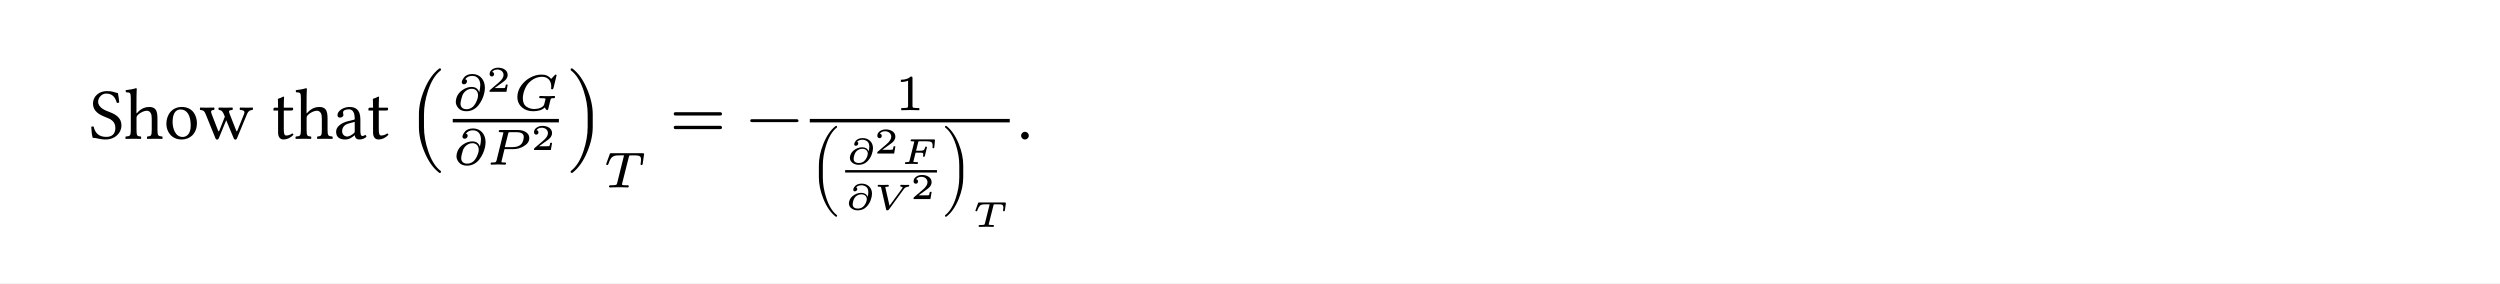
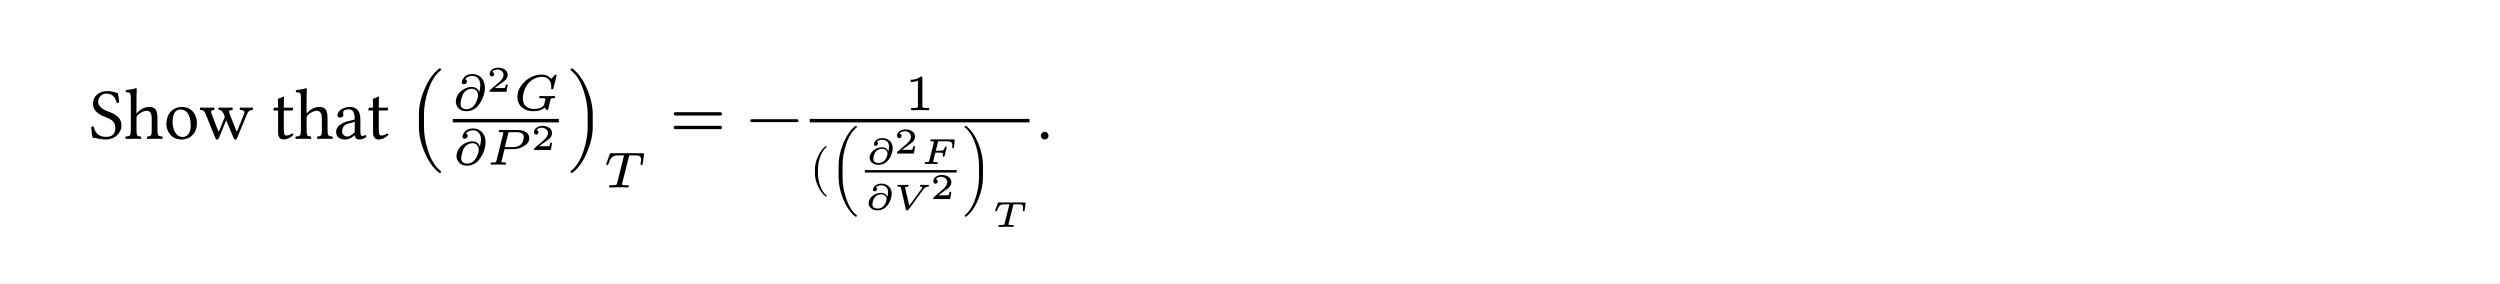
<svg xmlns="http://www.w3.org/2000/svg" xmlns:xlink="http://www.w3.org/1999/xlink" viewBox="0 0 793.701 89.914" width="793.701pt" height="89.914pt">
  <path fill="#ffffff" fill-rule="nonzero" d="M 0 0v 89.914h 793.701v -89.914Z " />
  <g transform="matrix(1 0 0 -1 28.34646 44.05546)">
    <use xlink:href="#gFE0EFE4ABDC222819C7BB1827B5E4764" x="0" y="0" fill="#000000" fill-rule="nonzero" />
    <use xlink:href="#gDA90D683DAE8F46B1C0AC56162CE2C98" x="11.155" y="0" fill="#000000" fill-rule="nonzero" />
    <use xlink:href="#gD0FC87669A9B60A2B853070829253FD1" x="23.529" y="0" fill="#000000" fill-rule="nonzero" />
    <use xlink:href="#gEA84C92747C3F187681493503EBC4648" x="34.96" y="0" fill="#000000" fill-rule="nonzero" />
    <use xlink:href="#g373D86D0917D6F33B84C48081FE8761A" x="57.891" y="0" fill="#000000" fill-rule="nonzero" />
    <use xlink:href="#gDA90D683DAE8F46B1C0AC56162CE2C98" x="65.159" y="0" fill="#000000" fill-rule="nonzero" />
    <use xlink:href="#gCE455A6F61485B9E480EEE8398BF4043" x="77.533" y="0" fill="#000000" fill-rule="nonzero" />
    <use xlink:href="#g373D86D0917D6F33B84C48081FE8761A" x="88.044" y="0" fill="#000000" fill-rule="nonzero" />
  </g>
  <g transform="matrix(1 0 0 -1 129.4085 44.05546)">
    <use xlink:href="#g61AD7EA5AD2838FCE83FEC46A9EB407C" x="0" y="0" fill="#000000" fill-rule="nonzero" />
  </g>
  <g transform="matrix(1 0 0 -1 143.7375 34.99346)">
    <use xlink:href="#g35B4DDCC82EFD006678AAC09BB530EB8" x="0" y="0" fill="#000000" fill-rule="nonzero" />
  </g>
  <g transform="matrix(1 0 0 -1 154.3957 29.14916)">
    <use xlink:href="#g94CA3095748BE5543858268F888B745F" x="0" y="0" fill="#000000" fill-rule="nonzero" />
  </g>
  <g transform="matrix(1 0 0 -1 163.1288 34.99346)">
    <use xlink:href="#g12F3A80C367CB8E38EC757C9AA899B02" x="0" y="0" fill="#000000" fill-rule="nonzero" />
  </g>
  <g transform="matrix(1 0 0 -1 143.9548 52.27336)">
    <use xlink:href="#g35B4DDCC82EFD006678AAC09BB530EB8" x="0" y="0" fill="#000000" fill-rule="nonzero" />
  </g>
  <g transform="matrix(1 0 0 -1 154.613 52.27336)">
    <use xlink:href="#g3EDF1BC1284EABF4A6C0A3055EE22D43" x="0" y="0" fill="#000000" fill-rule="nonzero" />
  </g>
  <g transform="matrix(1 0 0 -1 168.4912 47.62046)">
    <use xlink:href="#g94CA3095748BE5543858268F888B745F" x="0" y="0" fill="#000000" fill-rule="nonzero" />
  </g>
  <path fill="none" stroke="#000000" stroke-width="1.104" stroke-linecap="butt" stroke-linejoin="miter" stroke-miterlimit="4" transform="translate(143.7375 38.30546)" d="M 0 0h 33.704" />
  <g transform="matrix(1 0 0 -1 179.7417 44.05546)">
    <use xlink:href="#gC7584E969CC6344B6B0DAF0DC7F4025B" x="0" y="0" fill="#000000" fill-rule="nonzero" />
  </g>
  <g transform="matrix(1 0 0 -1 191.7707 59.51146)">
    <use xlink:href="#g91C3359CBD116C53E6F05334780CA392" x="0" y="0" fill="#000000" fill-rule="nonzero" />
  </g>
  <g transform="matrix(1 0 0 -1 212.6173 44.05546)">
    <use xlink:href="#g4683CE494C4A652A3ECF3EA5F2943D3A" x="0" y="0" fill="#000000" fill-rule="nonzero" />
  </g>
  <g transform="matrix(1 0 0 -1 236.9002 44.05546)">
    <use xlink:href="#g799F1282B5F869C785A09458F9D8C465" x="0" y="0" fill="#000000" fill-rule="nonzero" />
  </g>
-   <g transform="matrix(1 0 0 -1 284.2538 34.99346)">
+   <g transform="matrix(1 0 0 -1 287.3852 34.99346)">
    <use xlink:href="#gEA319328A58219823030218285468DAD" x="0" y="0" fill="#000000" fill-rule="nonzero" />
  </g>
  <g transform="matrix(1 0 0 -1 257.0942 58.41206)">
+     <use xlink:href="#gD90092EF3255289159B5A09BE018FBAC" x="0" y="0" fill="#000000" fill-rule="nonzero" />
+   </g>
+   <g transform="matrix(1 0 0 -1 263.3571 58.41206)">
    <use xlink:href="#g5E5B1A61C2E1D8EABD44D6963A5BB48F" x="0" y="0" fill="#000000" fill-rule="nonzero" />
  </g>
-   <g transform="matrix(1 0 0 -1 268.6264 52.06866)">
+   <g transform="matrix(1 0 0 -1 274.8893 52.06866)">
    <use xlink:href="#gAB3FEAFF50823D7D7EC9F0AEC57D70CE" x="0" y="0" fill="#000000" fill-rule="nonzero" />
  </g>
-   <g transform="matrix(1 0 0 -1 277.4814 48.74516)">
+   <g transform="matrix(1 0 0 -1 283.7443 48.74516)">
    <use xlink:href="#g94CA3095748BE5543858268F888B745F" x="0" y="0" fill="#000000" fill-rule="nonzero" />
  </g>
-   <g transform="matrix(1 0 0 -1 285.9569 52.06866)">
+   <g transform="matrix(1 0 0 -1 292.2198 52.06866)">
    <use xlink:href="#gADA0DF904255A11482D349104D86ED56" x="0" y="0" fill="#000000" fill-rule="nonzero" />
  </g>
-   <g transform="matrix(1 0 0 -1 268.3159 66.52876)">
+   <g transform="matrix(1 0 0 -1 274.5788 66.52876)">
    <use xlink:href="#gAB3FEAFF50823D7D7EC9F0AEC57D70CE" x="0" y="0" fill="#000000" fill-rule="nonzero" />
  </g>
-   <g transform="matrix(1 0 0 -1 277.1709 66.52876)">
+   <g transform="matrix(1 0 0 -1 283.4338 66.52876)">
    <use xlink:href="#g17463062127A4635A222EA89F5A7AAFC" x="0" y="0" fill="#000000" fill-rule="nonzero" />
  </g>
-   <g transform="matrix(1 0 0 -1 288.9929 63.20526)">
+   <g transform="matrix(1 0 0 -1 295.2558 63.20526)">
    <use xlink:href="#g94CA3095748BE5543858268F888B745F" x="0" y="0" fill="#000000" fill-rule="nonzero" />
  </g>
-   <path fill="none" stroke="#000000" stroke-width="0.773" stroke-linecap="butt" stroke-linejoin="miter" stroke-miterlimit="4" transform="translate(268.3159 54.38706)" d="M 0 0h 29.152" />
-   <g transform="matrix(1 0 0 -1 299.0784 58.41206)">
+   <path fill="none" stroke="#000000" stroke-width="0.773" stroke-linecap="butt" stroke-linejoin="miter" stroke-miterlimit="4" transform="translate(274.5788 54.38706)" d="M 0 0h 29.152" />
+   <g transform="matrix(1 0 0 -1 305.3413 58.41206)">
    <use xlink:href="#g687F6B49BFB923B1A02A6F8DF6673911" x="0" y="0" fill="#000000" fill-rule="nonzero" />
  </g>
-   <g transform="matrix(1 0 0 -1 308.6901 72.03266)">
+   <g transform="matrix(1 0 0 -1 314.953 72.03266)">
    <use xlink:href="#gEE0BBE259400C72E4ABF35D021E379B3" x="0" y="0" fill="#000000" fill-rule="nonzero" />
  </g>
-   <path fill="none" stroke="#000000" stroke-width="1.104" stroke-linecap="butt" stroke-linejoin="miter" stroke-miterlimit="4" transform="translate(257.0942 38.30546)" d="M 0 0h 63.48" />
-   <g transform="matrix(1 0 0 -1 322.8742 44.05546)">
+   <path fill="none" stroke="#000000" stroke-width="1.104" stroke-linecap="butt" stroke-linejoin="miter" stroke-miterlimit="4" transform="translate(257.0942 38.30546)" d="M 0 0h 69.743" />
+   <g transform="matrix(1 0 0 -1 329.1371 44.05546)">
    <use xlink:href="#g264830A1EB612DFE804C40B12F9751D7" x="0" y="0" fill="#000000" fill-rule="nonzero" />
  </g>
  <defs>
    <symbol id="gFE0EFE4ABDC222819C7BB1827B5E4764" overflow="visible">
      <path d="M 0 0m 9.085 14.513c -1.334 0.184 -1.288 0.621 -3.542 0.621c -2.323 0 -4.37 -1.541 -4.37 -3.979c 0 -2.415 2.001 -3.519 4.025 -4.301c 1.38 -0.529 3.082 -1.173 3.082 -3.427c 0 -1.863 -1.035 -2.829 -2.875 -2.829c -2.139 0 -3.519 0.989 -4.025 3.266c -0.299 0.092 -0.529 0.046 -0.759 -0.069c 0.092 -1.771 0.184 -2.369 0.46 -3.496c 1.449 0 2.093 -0.529 4.14 -0.529c 1.035 0 2.024 0.253 2.829 0.759c 1.334 0.828 2.162 2.231 2.162 3.703c 0 2.438 -1.84 3.519 -3.726 4.232c -1.38 0.506 -3.68 1.38 -3.68 3.312c 0 1.288 1.173 2.576 2.53 2.576c 2.231 0 2.944 -1.426 3.404 -2.944c 0.253 -0.046 0.552 -0.023 0.759 0.138c -0.092 1.104 -0.184 1.748 -0.414 2.967Z " />
    </symbol>
    <symbol id="gDA90D683DAE8F46B1C0AC56162CE2C98" overflow="visible">
      <path d="M 0 0m 3.841 6.578c 0 0.483 0.207 0.759 0.391 0.966c 0.874 0.851 2.047 1.357 2.944 1.357c 0.46 0 0.943 -0.299 1.219 -0.828c 0.23 -0.46 0.276 -1.081 0.276 -1.771v -3.496c 0 -1.886 -0.23 -1.978 -1.426 -2.093c -0.115 -0.138 -0.115 -0.621 0 -0.759c 0.644 0.023 1.426 0.046 2.346 0.046c 0.92 0 1.679 -0.023 2.438 -0.046c 0.115 0.138 0.115 0.621 0 0.759c -1.288 0.115 -1.541 0.207 -1.541 2.093v 3.427c 0 1.265 -0.092 2.392 -0.621 3.082c -0.391 0.506 -1.104 0.782 -1.909 0.782c -1.127 0 -2.507 -0.299 -3.91 -1.863c 0 -0.023 -0.023 -0.023 -0.046 -0.046c -0.069 -0.092 -0.184 -0.23 -0.184 0.046l 0.023 5.175c 0 1.495 0.092 2.415 0.092 2.415c 0 0.161 -0.092 0.23 -0.299 0.23c -0.575 -0.23 -2.3 -0.552 -3.22 -0.621c -0.046 -0.184 0 -0.552 0.138 -0.69c 0.069 0 0.138 0 0.207 0c 1.012 -0.069 1.265 -0.069 1.265 -1.886v -10.051c 0 -1.909 -0.276 -2.001 -1.61 -2.093c -0.138 -0.138 -0.138 -0.621 0 -0.759c 0.759 0.023 1.61 0.046 2.53 0.046c 0.874 0 1.633 -0.023 2.277 -0.046c 0.138 0.138 0.138 0.621 0 0.759c -1.173 0.092 -1.38 0.184 -1.38 2.093Z " />
    </symbol>
    <symbol id="gD0FC87669A9B60A2B853070829253FD1" overflow="visible">
      <path d="M 0 0m 0.943 4.715c 0 -2.346 1.564 -4.945 4.83 -4.945c 1.472 0 2.599 0.529 3.381 1.288c 1.035 1.012 1.495 2.461 1.495 3.864c 0 2.392 -1.311 5.175 -4.83 5.175c -1.518 0 -2.76 -0.621 -3.611 -1.61c -0.828 -0.989 -1.265 -2.323 -1.265 -3.772Z m 4.531 4.577c 1.978 0 3.197 -1.794 3.197 -5.106c 0 -2.898 -1.495 -3.611 -2.576 -3.611c -2.392 0 -3.174 2.898 -3.174 4.669c 0 2.001 0.483 4.048 2.553 4.048Z " />
    </symbol>
    <symbol id="gEA84C92747C3F187681493503EBC4648" overflow="visible">
      <path d="M 0 0m 4.669 9.154c 0.138 0.138 0.138 0.621 0 0.759c -0.69 -0.023 -1.495 -0.046 -2.323 -0.046c -0.874 0 -1.495 0.023 -2.093 0.046c -0.138 -0.138 -0.138 -0.621 0 -0.759c 1.081 -0.115 1.334 -0.345 1.817 -1.541l 3.013 -7.429c 0.138 -0.322 0.322 -0.46 0.552 -0.46c 0.207 0 0.391 0.138 0.552 0.506l 2.323 5.658l 2.369 -5.704c 0.138 -0.322 0.322 -0.46 0.552 -0.46c 0.207 0 0.391 0.138 0.529 0.483l 3.013 7.291c 0.368 0.943 0.759 1.587 1.932 1.656c 0.138 0.138 0.138 0.621 0 0.759c -0.46 -0.023 -0.966 -0.046 -1.656 -0.046c -0.69 0 -1.656 0.023 -2.346 0.046c -0.138 -0.138 -0.138 -0.621 0 -0.759c 1.725 -0.092 1.495 -0.759 1.173 -1.564l -1.932 -4.784c -0.23 -0.575 -0.322 -0.575 -0.506 -0.092l -1.978 5.037c -0.437 1.081 -0.391 1.311 0.828 1.403c 0.138 0.138 0.138 0.621 0 0.759c -0.69 -0.023 -1.61 -0.046 -2.3 -0.046c -0.575 0 -1.334 0.023 -2.024 0.046c -0.138 -0.138 -0.138 -0.621 0 -0.759c 1.081 -0.092 1.357 -0.759 1.771 -1.794l 0.138 -0.368l -1.61 -4.071c -0.299 -0.759 -0.345 -0.782 -0.644 -0.046l -1.84 4.738c -0.437 1.104 -0.414 1.472 0.69 1.541Z " />
    </symbol>
    <symbol id="g373D86D0917D6F33B84C48081FE8761A" overflow="visible">
      <path d="M 0 0m 0.989 9.867c -0.322 0 -0.414 -0.276 -0.414 -0.46v -0.299c 0 -0.115 0.023 -0.138 0.115 -0.138h 1.357v -6.923c 0 -1.633 0.713 -2.277 1.771 -2.277c 1.058 0 2.208 0.506 3.105 1.518c -0.046 0.23 -0.184 0.368 -0.414 0.391c -0.598 -0.46 -1.288 -0.644 -1.886 -0.644c -0.621 0 -0.759 0.69 -0.759 2.116v 5.819h 2.392c 0.23 0 0.552 0.092 0.552 0.299v 0.46c 0 0.092 -0.069 0.138 -0.184 0.138h -2.76v 0.897c 0 1.495 0.092 2.415 0.092 2.415c 0 0.138 -0.069 0.207 -0.184 0.207c -0.092 0 -0.299 -0.092 -0.506 -0.207c -0.253 -0.138 -0.483 -0.253 -0.782 -0.322c -0.276 -0.092 -0.506 -0.161 -0.506 -0.322c 0 -0.276 0.069 -0.115 0.069 -2.668Z " />
    </symbol>
    <symbol id="gCE455A6F61485B9E480EEE8398BF4043" overflow="visible">
      <path d="M 0 0m 6.739 1.104c 0.138 -0.713 0.391 -1.334 1.541 -1.334c 0.874 0 1.702 0.391 2.185 0.851c -0.046 0.276 -0.138 0.483 -0.391 0.621c -0.161 -0.138 -0.552 -0.368 -0.851 -0.368c -0.667 0 -0.69 0.897 -0.69 1.955v 3.381c 0 3.266 -1.794 3.887 -3.473 3.887c -1.886 0 -3.795 -1.242 -3.795 -2.553c 0 -0.552 0.276 -0.828 0.805 -0.828c 0.667 0 1.081 0.483 1.081 0.782c 0 0.161 -0.023 0.322 -0.069 0.414c -0.023 0.069 -0.046 0.207 -0.046 0.46c 0 0.713 0.966 0.966 1.84 0.966c 0.782 0 1.863 -0.391 1.863 -2.99c 0 -0.161 -0.069 -0.253 -0.138 -0.276l -1.978 -0.483c -2.208 -0.552 -3.795 -1.771 -3.795 -3.335c 0 -1.886 1.288 -2.484 2.898 -2.484c 0.805 0 1.495 0.184 2.507 0.966l 0.46 0.368Z m 0 4.255v -3.036c 0 -0.299 -0.138 -0.46 -0.322 -0.598c -0.598 -0.483 -1.38 -1.012 -2.024 -1.012c -1.15 0 -1.656 0.92 -1.656 1.633c 0 1.035 0.483 2.093 2.185 2.53Z " />
    </symbol>
    <symbol id="g61AD7EA5AD2838FCE83FEC46A9EB407C" overflow="visible">
      <path d="M 0 0m 10.212 -10.856c 0.253 0 0.391 0.138 0.391 0.391c 0 0.138 -0.046 0.23 -0.161 0.299c -1.656 1.265 -2.967 3.404 -3.956 6.394c -0.851 2.553 -1.288 5.083 -1.288 7.544v 3.956c 0 2.461 0.437 4.968 1.288 7.544c 0.989 2.967 2.3 5.106 3.956 6.394c 0.115 0.069 0.161 0.161 0.161 0.299c 0 0.253 -0.138 0.391 -0.391 0.391c -0.092 0 -0.161 -0.023 -0.23 -0.092c -1.863 -1.449 -3.427 -3.657 -4.646 -6.601c -1.173 -2.783 -1.748 -5.428 -1.748 -7.935v -3.956c 0 -2.507 0.575 -5.152 1.748 -7.935c 1.219 -2.967 2.783 -5.152 4.646 -6.601c 0.069 -0.069 0.138 -0.092 0.23 -0.092Z " />
    </symbol>
    <symbol id="g35B4DDCC82EFD006678AAC09BB530EB8" overflow="visible">
      <path d="M 0 0m 6.231 11.495c -1.208 0 -2.109 -0.37 -2.673 -1.127c -0.467 -0.612 -0.692 -1.111 -0.692 -1.497c 0 -0.386 0.322 -0.644 0.708 -0.644c 0.515 0 0.95 0.435 0.95 0.95c 0 0.37 -0.193 0.58 -0.58 0.644c 0.515 0.725 1.272 1.079 2.254 1.079c 1.658 0 2.544 -1.224 2.544 -2.946c 0 -0.564 -0.113 -1.304 -0.338 -2.254c -0.37 1.127 -1.175 1.69 -2.415 1.69c -0.95 0 -1.9 -0.306 -2.817 -0.918c -0.918 -0.612 -1.546 -1.352 -1.884 -2.238c -0.209 -0.564 -0.322 -1.079 -0.322 -1.578c 0 -0.644 0.241 -1.272 0.741 -1.9c 0.564 -0.725 1.449 -1.079 2.656 -1.079c 1.707 0 3.075 0.934 3.864 1.98c 0.885 1.159 1.481 2.431 1.787 3.832c 0.129 0.628 0.193 1.175 0.193 1.658c 0 2.479 -1.546 4.347 -3.977 4.347Z m 1.803 -6.778c 0 -0.692 -0.274 -1.546 -0.837 -2.592c -0.499 -0.934 -1.481 -1.803 -2.801 -1.803c -1.208 0 -1.932 0.628 -1.932 1.771c 0 0.564 0.403 2.125 0.58 2.56c 0.435 1.111 1.546 2.157 3.011 2.157c 1.224 0 1.98 -0.869 1.98 -2.093Z " />
    </symbol>
    <symbol id="g94CA3095748BE5543858268F888B745F" overflow="visible">
      <path d="M 0 0m 1.748 4.876c 0.414 0 0.713 0.299 0.713 0.713c 0 0.403 -0.207 0.644 -0.61 0.713c 0.356 0.517 0.908 0.77 1.656 0.77c 1.093 0 1.966 -0.678 1.966 -1.736c 0 -0.725 -0.506 -1.518 -1.518 -2.381l -2.76 -2.357c -0.092 -0.081 -0.138 -0.149 -0.149 -0.207v -0.391h 5.348l 0.391 2.288h -0.575c -0.103 -0.621 -0.207 -0.966 -0.31 -1.046c -0.058 -0.035 -0.46 -0.058 -1.185 -0.058h -2.082c 1.484 1.093 1.806 1.311 2.76 1.99c 0.46 0.334 0.782 0.644 0.978 0.931c 0.265 0.403 0.403 0.817 0.403 1.242c 0 0.77 -0.334 1.357 -0.989 1.771c -0.564 0.356 -1.242 0.54 -2.047 0.54c -0.678 0 -1.276 -0.172 -1.794 -0.506c -0.598 -0.38 -0.897 -0.897 -0.897 -1.541c 0 -0.437 0.345 -0.736 0.702 -0.736Z " />
    </symbol>
    <symbol id="g12F3A80C367CB8E38EC757C9AA899B02" overflow="visible">
      <path d="M 0 0m 8.453 4.524c -0.274 0 -0.403 -0.145 -0.403 -0.419c 0 -0.306 0.225 -0.29 0.628 -0.29c 0.789 0 1.224 -0.032 1.336 -0.113c 0.032 -0.016 0.048 -0.081 0.048 -0.161c 0 -0.048 -0.032 -0.209 -0.113 -0.483c -0.209 -0.853 -0.322 -1.288 -0.338 -1.32c -0.386 -0.869 -1.787 -1.352 -3.123 -1.352c -0.902 0 -1.707 0.225 -2.399 0.692c -0.821 0.531 -1.224 1.433 -1.224 2.689c 0 1.916 0.95 3.993 1.948 4.991c 1.256 1.24 2.656 1.851 4.202 1.851c 1.771 0 2.866 -1.272 2.866 -3.043c 0 -0.241 -0.016 -0.467 -0.048 -0.66c 0 -0.177 0.113 -0.274 0.354 -0.274c 0.193 0 0.322 0.129 0.403 0.403l 0.982 4.009c 0 0.177 -0.097 0.274 -0.274 0.274c -0.081 0 -0.193 -0.064 -0.338 -0.209l -1.111 -1.175c -0.725 0.918 -1.723 1.385 -2.995 1.385c -1.272 0 -2.512 -0.338 -3.719 -0.998c -1.964 -1.095 -4.009 -3.317 -4.009 -6.086c 0 -1.385 0.499 -2.495 1.481 -3.349c 0.934 -0.805 2.109 -1.208 3.526 -1.208c 1.674 0 2.898 0.403 3.687 1.208c 0.306 -0.58 0.564 -0.869 0.805 -0.869c 0.145 0 0.241 0.145 0.322 0.451l 0.644 2.656c 0.177 0.692 0.193 0.692 1.095 0.692c 0.274 0.016 0.403 0.145 0.403 0.403c 0 0.209 -0.097 0.306 -0.306 0.306c -0.322 0 -1.401 -0.081 -1.739 -0.064l -1.32 0.016c -0.386 0 -0.998 0.016 -1.272 0.048Z " />
    </symbol>
    <symbol id="g3EDF1BC1284EABF4A6C0A3055EE22D43" overflow="visible">
      <path d="M 0 0m 3.719 10.578c 0 -0.177 0.193 -0.274 0.596 -0.274c 0.499 0 0.789 -0.032 0.869 -0.081c 0.016 -0.016 0.016 -0.064 0.016 -0.113l -2.157 -8.726c -0.081 -0.306 -0.177 -0.499 -0.306 -0.58c -0.129 -0.081 -0.467 -0.113 -1.046 -0.113c -0.37 0 -0.547 -0.048 -0.547 -0.419c 0.048 -0.177 0.064 -0.274 0.322 -0.274c 0.37 0 1.69 0.064 2.061 0.064c 0.773 0 1.771 -0.064 2.125 -0.064c 0.274 0 0.403 0.145 0.403 0.419c 0 0.145 -0.048 0.225 -0.161 0.241c -0.177 0.016 -0.322 0.032 -0.419 0.032c -0.499 0.016 -0.902 -0.016 -0.902 0.209l 0.982 4.025h 2.834c 1.143 0 2.222 0.306 3.236 0.902c 1.208 0.692 1.803 1.562 1.803 2.624c 0 0.837 -0.403 1.497 -1.208 1.964c -0.66 0.386 -1.449 0.58 -2.351 0.58h -5.571c -0.37 0 -0.58 -0.048 -0.58 -0.419Z m 5.619 -0.274c 1.562 0 2.334 -0.499 2.334 -1.513c 0 -0.354 -0.081 -0.773 -0.225 -1.256c -0.419 -1.304 -1.53 -1.964 -3.333 -1.964h -2.463l 1.063 4.234c 0.129 0.499 0.113 0.499 0.757 0.499Z " />
    </symbol>
    <symbol id="gC7584E969CC6344B6B0DAF0DC7F4025B" overflow="visible">
      <path d="M 0 0m 2.047 -10.764c 1.863 1.449 3.427 3.634 4.646 6.601c 1.173 2.783 1.748 5.428 1.748 7.935v 3.956c 0 2.507 -0.575 5.152 -1.748 7.935c -1.219 2.967 -2.783 5.152 -4.646 6.601c -0.092 0.069 -0.161 0.092 -0.23 0.092c -0.253 0 -0.391 -0.138 -0.391 -0.391c 0 -0.115 0.046 -0.23 0.138 -0.299c 1.656 -1.265 2.99 -3.381 3.979 -6.394c 0.851 -2.576 1.288 -5.083 1.288 -7.544v -3.956c 0 -2.461 -0.437 -4.968 -1.288 -7.544c -0.989 -3.013 -2.323 -5.129 -3.979 -6.394c -0.092 -0.069 -0.138 -0.184 -0.138 -0.299c 0 -0.253 0.138 -0.391 0.391 -0.391c 0.069 0 0.161 0.023 0.23 0.092Z " />
    </symbol>
    <symbol id="g91C3359CBD116C53E6F05334780CA392" overflow="visible">
      <path d="M 0 0m 6.327 10.095l -2.157 -8.694c -0.064 -0.241 -0.129 -0.386 -0.177 -0.451c -0.145 -0.177 -0.692 -0.258 -1.626 -0.258c -0.531 0 -0.789 0.032 -0.789 -0.403c 0 -0.193 0.113 -0.29 0.338 -0.29c 0.869 0 1.835 0.081 2.737 0.064l 1.433 -0.016c 0.419 0 1.046 -0.016 1.352 -0.048c 0.274 0 0.419 0.145 0.419 0.419c 0 0.145 -0.081 0.241 -0.258 0.274h -0.451c -0.789 0 -1.256 0.032 -1.369 0.113c -0.048 0.032 -0.064 0.081 -0.064 0.161c 0 0.081 0.016 0.193 0.048 0.354l 2.109 8.356c 0.113 0.37 0.081 0.467 0.435 0.499c 0.048 0.016 0.354 0.016 0.95 0.016c 0.918 0 1.513 -0.048 1.771 -0.129c 0.515 -0.177 0.708 -0.419 0.708 -1.208c 0 -0.435 -0.048 -0.918 -0.145 -1.449c 0 -0.209 0.113 -0.306 0.338 -0.306c 0.081 0 0.161 0.016 0.209 0.064c 0.081 0.161 0.129 0.29 0.145 0.386l 0.435 3.043c 0 0.193 -0.177 0.29 -0.547 0.29h -9.789c -0.451 0 -0.483 -0.032 -0.596 -0.37l -1.014 -2.817c -0.016 -0.081 -0.081 -0.258 -0.081 -0.306c 0 -0.193 0.113 -0.29 0.338 -0.29c 0.161 0 0.29 0.145 0.386 0.419c 0.547 1.497 0.902 2.447 2.56 2.64c 0.177 0.016 0.596 0.032 1.256 0.032h 0.676c 0.29 0 0.419 0.032 0.419 -0.097Z " />
    </symbol>
    <symbol id="g4683CE494C4A652A3ECF3EA5F2943D3A" overflow="visible">
      <path d="M 0 0m 16.054 8.441h -14.214c -0.368 0 -0.552 -0.184 -0.552 -0.529c 0 -0.345 0.184 -0.529 0.552 -0.529h 14.214c 0.368 0 0.552 0.184 0.552 0.529c 0 0.276 -0.253 0.529 -0.552 0.529Z m 0 -4.324h -14.214c -0.368 0 -0.552 -0.184 -0.552 -0.529c 0 -0.345 0.184 -0.529 0.552 -0.529h 14.214c 0.368 0 0.552 0.184 0.552 0.529c 0 0.299 -0.253 0.529 -0.552 0.529Z " />
    </symbol>
    <symbol id="g799F1282B5F869C785A09458F9D8C465" overflow="visible">
      <path d="M 0 0m 16.054 6.21h -14.214c -0.368 0 -0.552 -0.161 -0.552 -0.46c 0 -0.299 0.184 -0.46 0.552 -0.46h 14.214c 0.368 0 0.552 0.161 0.552 0.46c 0 0.276 -0.276 0.46 -0.552 0.46Z " />
    </symbol>
    <symbol id="gEA319328A58219823030218285468DAD" overflow="visible">
      <path d="M 0 0m 4.878 10.69c -0.692 -0.676 -1.723 -1.014 -3.123 -1.014v -0.708c 0.95 0 1.707 0.145 2.286 0.419v -8.018c 0 -0.209 -0.016 -0.338 -0.064 -0.403c -0.081 -0.177 -0.564 -0.274 -1.449 -0.274h -0.66v -0.692l 2.866 0.064l 2.882 -0.064v 0.692h -0.66c -0.885 0 -1.369 0.097 -1.465 0.274c -0.032 0.064 -0.048 0.193 -0.048 0.403v 8.807c 0 0.435 -0.064 0.515 -0.564 0.515Z " />
    </symbol>
+     <symbol id="gD90092EF3255289159B5A09BE018FBAC" overflow="visible">
+       <path d="M 0 0m 5.12 -3.993c 0.145 0 0.225 0.081 0.225 0.225c 0 0.048 -0.032 0.113 -0.081 0.177c -0.837 0.644 -1.513 1.707 -2.013 3.172c -0.435 1.272 -0.66 2.528 -0.66 3.767v 1.352c 0 1.24 0.225 2.495 0.66 3.767c 0.499 1.465 1.175 2.528 2.013 3.172c 0.048 0.048 0.081 0.113 0.081 0.177c 0 0.145 -0.081 0.225 -0.225 0.225c -0.016 0 -0.064 -0.016 -0.113 -0.048c -0.966 -0.741 -1.771 -1.835 -2.431 -3.3c -0.628 -1.401 -0.95 -2.721 -0.95 -3.993v -1.352c 0 -1.272 0.322 -2.592 0.95 -3.993c 0.66 -1.465 1.465 -2.56 2.431 -3.3c 0.048 -0.032 0.097 -0.048 0.113 -0.048Z " />
+     </symbol>
    <symbol id="g5E5B1A61C2E1D8EABD44D6963A5BB48F" overflow="visible">
      <path d="M 0 0m 8.388 -10.401c 0.193 0 0.29 0.097 0.29 0.29c 0 0.097 -0.032 0.177 -0.097 0.241c -1.401 1.079 -2.528 2.914 -3.365 5.506c -0.725 2.206 -1.079 4.379 -1.079 6.504v 3.767c 0 2.125 0.354 4.299 1.079 6.504c 0.837 2.592 1.964 4.428 3.365 5.506c 0.064 0.064 0.097 0.145 0.097 0.241c 0 0.193 -0.097 0.29 -0.29 0.29c -0.032 0 -0.081 -0.016 -0.161 -0.032c -1.594 -1.224 -2.898 -3.123 -3.928 -5.683c -0.95 -2.367 -1.417 -4.653 -1.417 -6.826v -3.767c 0 -2.174 0.467 -4.46 1.417 -6.826c 1.03 -2.56 2.334 -4.46 3.928 -5.683c 0.081 -0.016 0.129 -0.032 0.161 -0.032Z " />
    </symbol>
    <symbol id="gAB3FEAFF50823D7D7EC9F0AEC57D70CE" overflow="visible">
      <path d="M 0 0m 3.853 6.532c 0 0.276 -0.127 0.449 -0.38 0.494c 0.368 0.449 0.943 0.678 1.736 0.678c 0.494 0 0.955 -0.149 1.391 -0.437c 0.506 -0.334 0.759 -0.92 0.759 -1.76c 0 -0.414 -0.069 -0.897 -0.207 -1.46c -0.356 0.84 -1.035 1.265 -2.035 1.265c -1 0 -1.932 -0.356 -2.795 -1.069c -0.31 -0.265 -0.564 -0.564 -0.748 -0.908c -0.253 -0.483 -0.38 -0.943 -0.38 -1.369c 0 -0.678 0.299 -1.23 0.908 -1.656c 0.54 -0.38 1.161 -0.564 1.875 -0.564c 1.093 0 2.001 0.345 2.714 1.046c 0.655 0.644 1.139 1.38 1.426 2.208c 0.276 0.793 0.414 1.449 0.414 1.99c 0 0.955 -0.299 1.748 -0.92 2.346c -0.621 0.598 -1.415 0.897 -2.369 0.897c -1.127 0 -1.863 -0.403 -2.346 -1.081c -0.218 -0.322 -0.322 -0.61 -0.322 -0.851c 0 -0.345 0.172 -0.517 0.529 -0.517c 0.403 0 0.748 0.345 0.748 0.748Z m 3.025 -3.232c 0 -0.138 -0.023 -0.31 -0.081 -0.529c -0.127 -0.552 -0.403 -1.081 -0.805 -1.575c -0.483 -0.587 -1.139 -0.885 -1.978 -0.885c -0.92 0 -1.621 0.414 -1.621 1.3c 0 0.908 0.403 1.955 0.863 2.415c 0.529 0.54 1.173 0.805 1.921 0.805c 0.966 0 1.702 -0.587 1.702 -1.53Z " />
    </symbol>
    <symbol id="gADA0DF904255A11482D349104D86ED56" overflow="visible">
      <path d="M 0 0m 3.151 7.441c 0 -0.241 0.172 -0.23 0.471 -0.23c 0.299 0 0.529 -0.023 0.678 -0.058c 0 -0.081 -0.011 -0.161 -0.023 -0.241l -1.484 -5.911c -0.035 -0.127 -0.069 -0.207 -0.103 -0.253c -0.069 -0.103 -0.345 -0.149 -0.828 -0.149c -0.345 0 -0.517 -0.023 -0.517 -0.356c 0 -0.161 0.081 -0.241 0.253 -0.241c 0.529 0 1.058 0.058 1.656 0.046l 0.955 -0.011c 0.161 0 0.748 -0.035 0.943 -0.035c 0.23 0 0.345 0.127 0.345 0.368c 0 0.241 -0.196 0.23 -0.506 0.23c -0.494 0 -0.805 0.023 -0.931 0.069c -0.023 0.011 -0.035 0.035 -0.035 0.081c 0 0.046 0.011 0.127 0.046 0.241l 0.655 2.611h 1.38c 0.368 0 0.598 -0.011 0.678 -0.023c 0.253 -0.058 0.38 -0.218 0.38 -0.46c 0 -0.207 -0.023 -0.38 -0.081 -0.517c 0 -0.023 0 -0.046 -0.011 -0.081c 0 -0.161 0.092 -0.241 0.287 -0.241c 0.161 0 0.265 0.092 0.31 0.265l 0.667 2.76c -0.035 0.149 -0.058 0.23 -0.276 0.23c -0.241 0 -0.241 -0.081 -0.299 -0.287c -0.127 -0.449 -0.31 -0.736 -0.552 -0.874c -0.196 -0.103 -0.552 -0.161 -1.058 -0.161h -1.276l 0.667 2.656c 0.092 0.345 0.081 0.345 0.529 0.345h 2.082c 0.793 0 1.323 -0.092 1.587 -0.276c 0.265 -0.184 0.391 -0.552 0.391 -1.104c 0 -0.172 -0.011 -0.356 -0.035 -0.564c 0 -0.172 0.092 -0.265 0.276 -0.265c 0.241 0 0.276 0.127 0.299 0.356c 0.069 0.725 0.127 1.472 0.207 2.196c 0 0.218 -0.149 0.253 -0.425 0.253h -6.854c -0.322 0 -0.449 -0.092 -0.449 -0.368Z " />
    </symbol>
    <symbol id="g17463062127A4635A222EA89F5A7AAFC" overflow="visible">
      <path d="M 0 0m 10.764 7.82h -0.265c -0.115 -0.011 -0.207 -0.011 -0.265 -0.011c -0.241 0 -1.035 0.046 -1.276 0.046c -0.218 0 -0.322 -0.127 -0.322 -0.368c 0 -0.149 0.103 -0.218 0.31 -0.23c 0.287 -0.011 0.425 -0.092 0.425 -0.241c 0 -0.092 -0.069 -0.23 -0.196 -0.403l -3.945 -5.405l -1.3 5.704c -0.011 0.058 -0.023 0.115 -0.023 0.161c 0 0.127 0.241 0.184 0.713 0.184c 0.265 0 0.391 0.092 0.391 0.356c 0 0.161 -0.081 0.241 -0.253 0.241c -0.494 0 -1.046 -0.058 -1.564 -0.046l -0.736 0.011c -0.115 0 -0.54 0.035 -0.667 0.035c -0.218 0 -0.322 -0.127 -0.322 -0.368c 0 -0.196 0.161 -0.23 0.414 -0.23c 0.368 0 0.575 -0.035 0.632 -0.103c 0.023 -0.035 0.046 -0.092 0.058 -0.184l 1.564 -6.854c 0.058 -0.276 0.103 -0.368 0.414 -0.368c 0.207 0 0.38 0.092 0.506 0.276l 4.623 6.348c 0.115 0.149 0.184 0.241 0.218 0.287c 0.334 0.356 0.748 0.564 1.254 0.598c 0.218 0.011 0.345 0.138 0.345 0.356c 0 0.161 -0.081 0.241 -0.23 0.241c -0.092 0 -0.414 -0.035 -0.506 -0.035Z " />
    </symbol>
    <symbol id="g687F6B49BFB923B1A02A6F8DF6673911" overflow="visible">
      <path d="M 0 0m 1.385 -10.368c 1.594 1.224 2.898 3.123 3.928 5.683c 0.95 2.367 1.417 4.653 1.417 6.826v 3.767c 0 2.174 -0.467 4.46 -1.417 6.826c -1.03 2.56 -2.334 4.46 -3.928 5.683c -0.081 0.016 -0.129 0.032 -0.161 0.032c -0.193 0 -0.29 -0.097 -0.29 -0.29c 0 -0.097 0.032 -0.177 0.097 -0.241c 1.401 -1.079 2.528 -2.914 3.365 -5.506c 0.725 -2.206 1.079 -4.379 1.079 -6.504v -3.767c 0 -2.125 -0.354 -4.299 -1.079 -6.504c -0.837 -2.592 -1.964 -4.428 -3.365 -5.506c -0.064 -0.064 -0.097 -0.145 -0.097 -0.241c 0 -0.193 0.097 -0.29 0.29 -0.29c 0.032 0 0.081 0.016 0.161 0.032Z " />
    </symbol>
    <symbol id="gEE0BBE259400C72E4ABF35D021E379B3" overflow="visible">
      <path d="M 0 0m 2.001 0.241c 0 -0.161 0.092 -0.241 0.276 -0.241c 0.667 0 1.391 0.058 2.104 0.046l 1.104 -0.011c 0.172 0 0.84 -0.035 1.046 -0.035c 0.23 0 0.345 0.127 0.345 0.368c 0 0.196 -0.161 0.23 -0.414 0.23h -0.241c -0.38 0 -0.678 0.023 -0.897 0.058c -0.081 0.011 -0.115 0.046 -0.115 0.103c 0 0.035 0.011 0.115 0.035 0.23l 1.472 5.83c 0.092 0.356 0.069 0.345 0.529 0.345h 1.219c 0.966 0 1.391 -0.127 1.391 -1.012c 0 -0.046 -0.046 -0.54 -0.092 -0.943c 0 -0.172 0.092 -0.253 0.287 -0.253c 0.172 0 0.265 0.081 0.287 0.241l 0.299 2.139c 0.011 0.103 0.023 0.172 0.023 0.184c 0 0.161 -0.138 0.241 -0.425 0.241h -7.981c -0.334 0 -0.345 -0.011 -0.437 -0.265l -0.759 -2.093l -0.069 -0.207c 0 -0.161 0.092 -0.241 0.287 -0.241c 0.081 0 0.138 0.011 0.184 0.035c 0.069 0.115 0.115 0.218 0.149 0.299c 0.265 0.69 0.529 1.161 0.793 1.426c 0.299 0.299 0.817 0.449 1.564 0.449h 1.23c 0.138 0 0.241 -0.011 0.31 -0.023l -1.518 -6.095c -0.035 -0.138 -0.081 -0.23 -0.115 -0.276c -0.103 -0.115 -0.483 -0.172 -1.161 -0.172h -0.253c -0.322 0 -0.46 -0.092 -0.46 -0.356Z " />
    </symbol>
    <symbol id="g264830A1EB612DFE804C40B12F9751D7" overflow="visible">
      <path d="M 0 0m 1.311 0.989c 0 -0.667 0.552 -1.219 1.219 -1.219c 0.667 0 1.219 0.552 1.219 1.219c 0 0.667 -0.552 1.219 -1.219 1.219c -0.667 0 -1.219 -0.552 -1.219 -1.219Z " />
    </symbol>
  </defs>
</svg>
